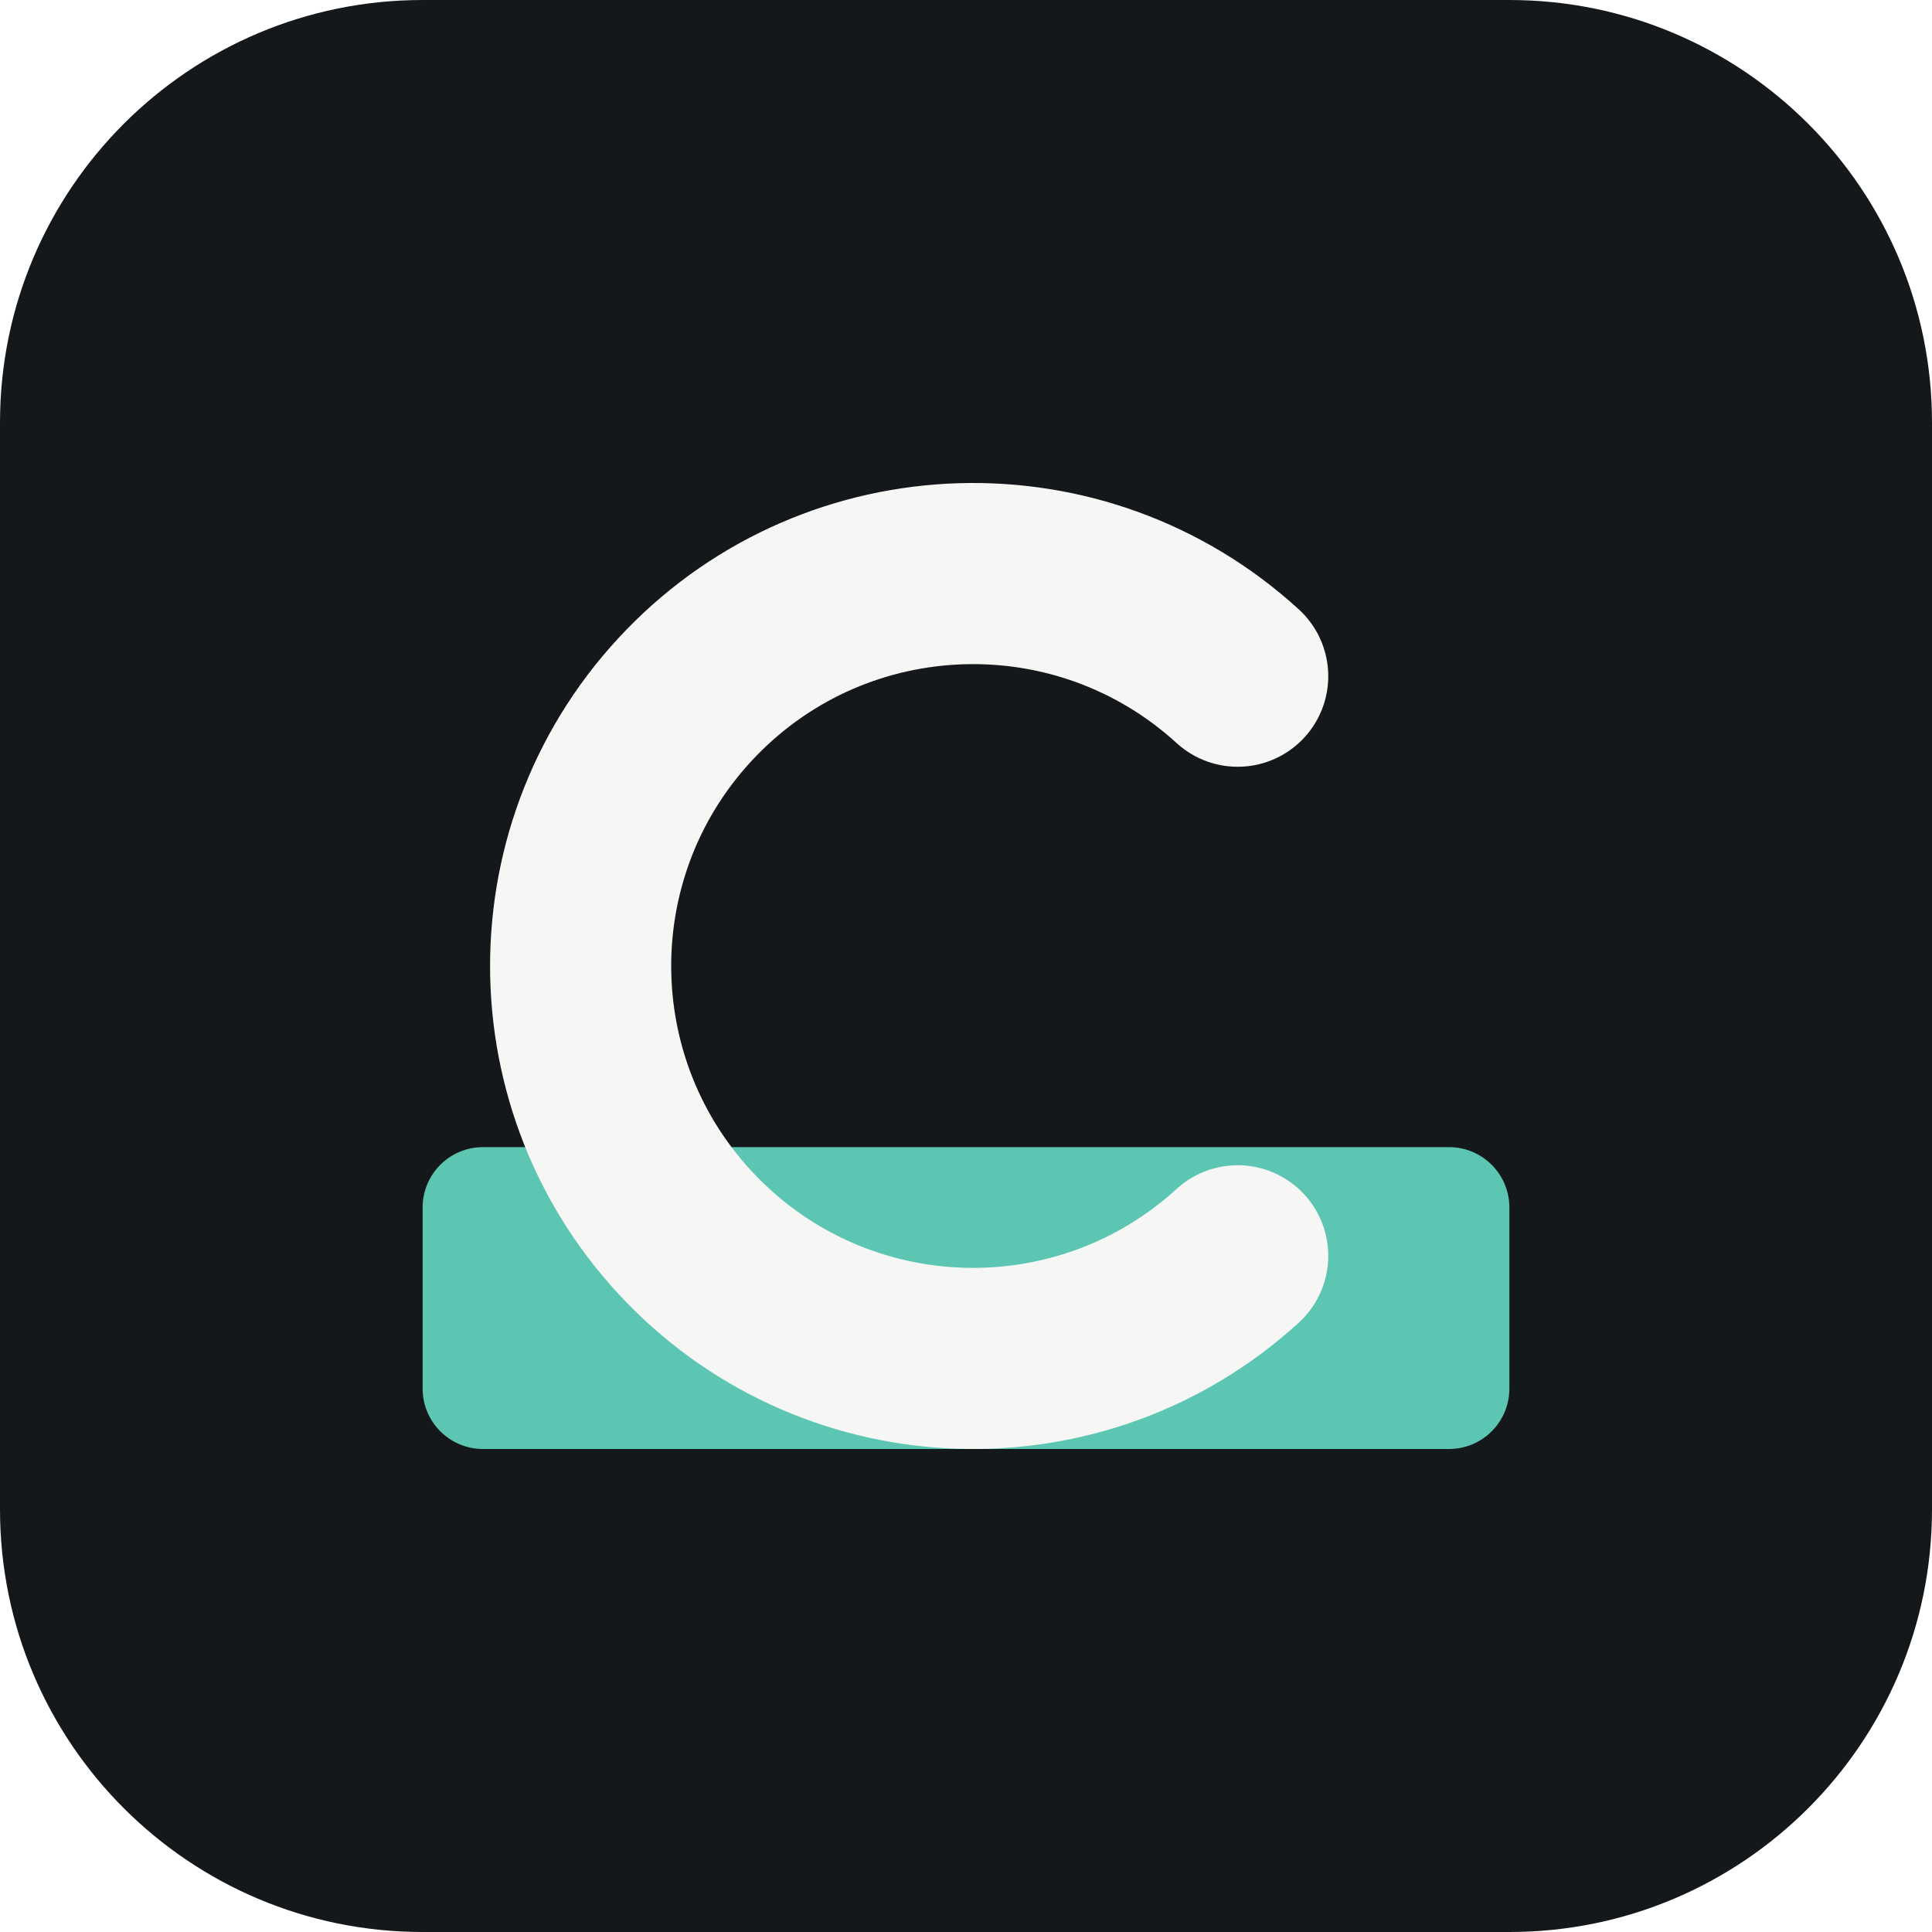
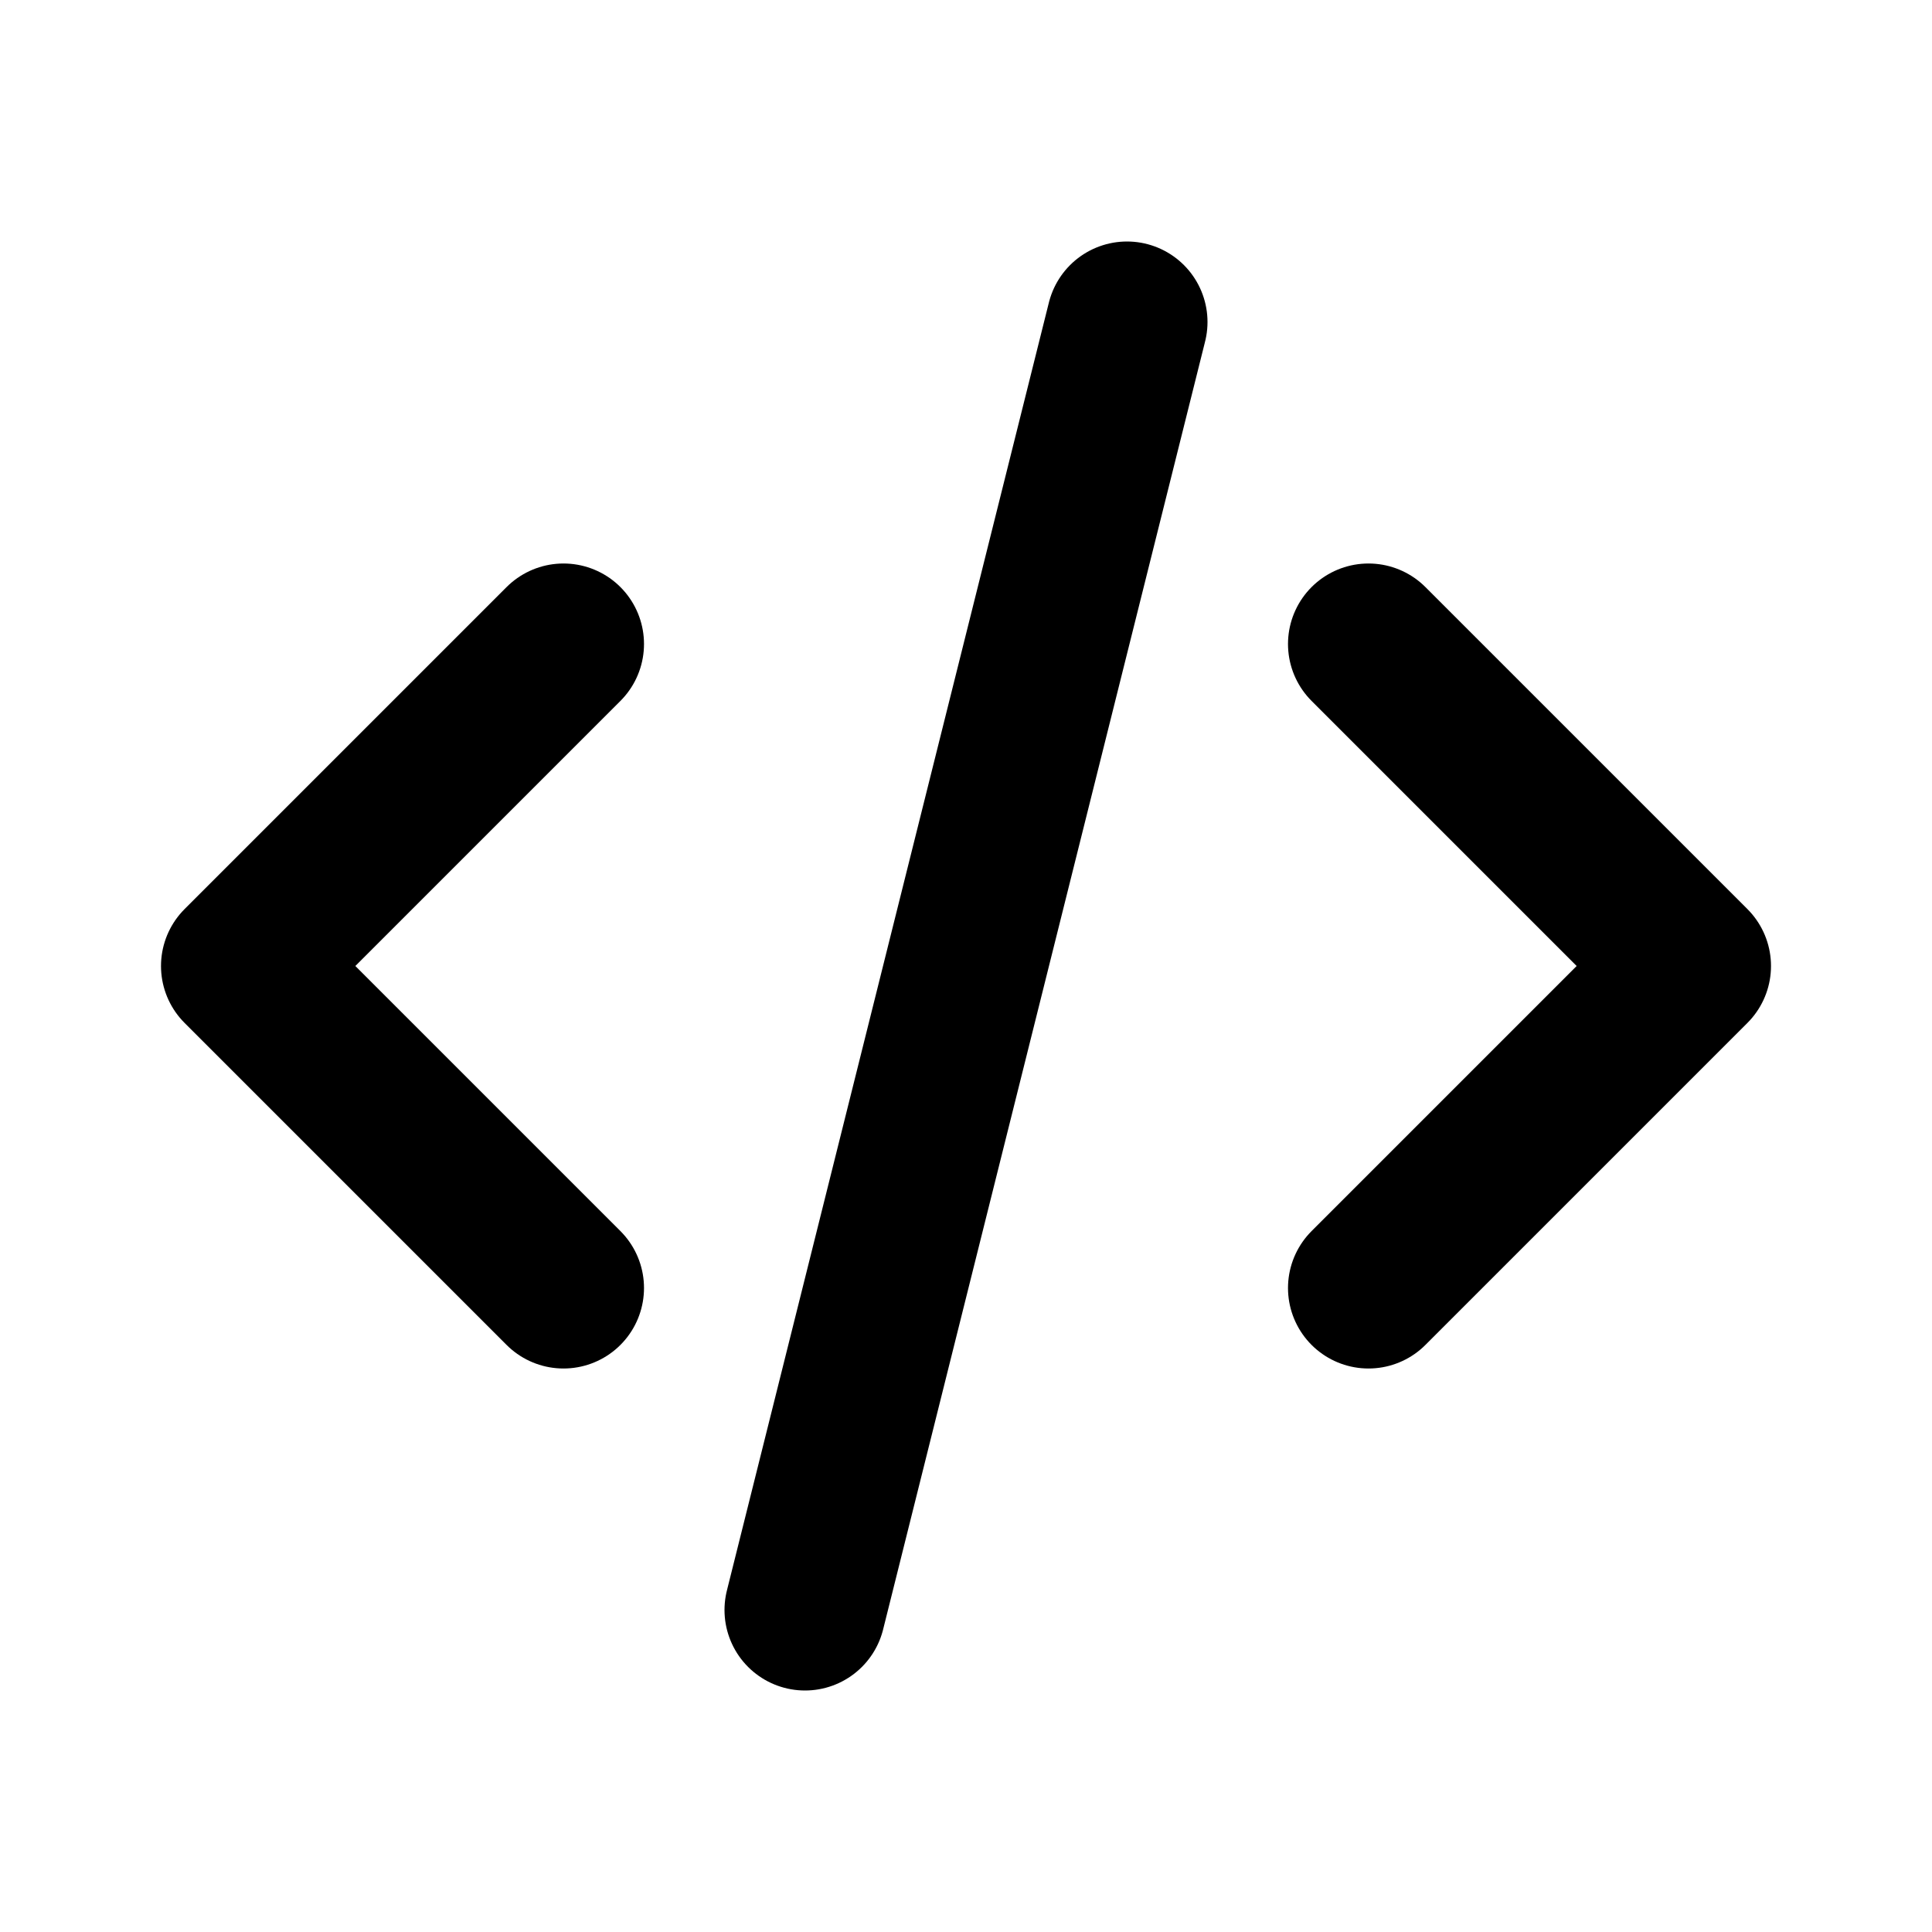
- <svg xmlns="http://www.w3.org/2000/svg" viewBox="0 0 32 32">
+ <svg xmlns="http://www.w3.org/2000/svg" width="24" height="24" viewBox="0 0 24 24" stroke-width="2" stroke="currentColor" fill="none" stroke-linecap="round" stroke-linejoin="round">
  <style>
-     .bg { fill: #15181a; }
-     .fg { stroke: #f6f7f5; }
-     .mark { fill: #5cc6b3; }
+     svg {
+       color: #000;
+     }
+ 
    @media (prefers-color-scheme: dark) {
-       .bg { fill: #f6f7f5; }
-       .fg { stroke: #15181a; }
-       .mark { fill: #0b6e63; }
+       svg {
+         color: #FFF;
+       }
    }
  </style>
-   <rect class="bg" width="32" height="32" rx="7" />
-   <rect class="mark" x="7" y="19" width="18" height="5" rx="1" />
-   <path class="fg" d="M20.5 11.2A6.5 6.5 0 1 0 20.5 20.8" fill="none" stroke-width="3" stroke-linecap="round" />
+   <path stroke="none" d="M0 0h24v24H0z" fill="none" />
+   <path d="M7 8l-4 4l4 4" />
+   <path d="M17 8l4 4l-4 4" />
+   <path d="M14 4l-4 16" />
</svg>
